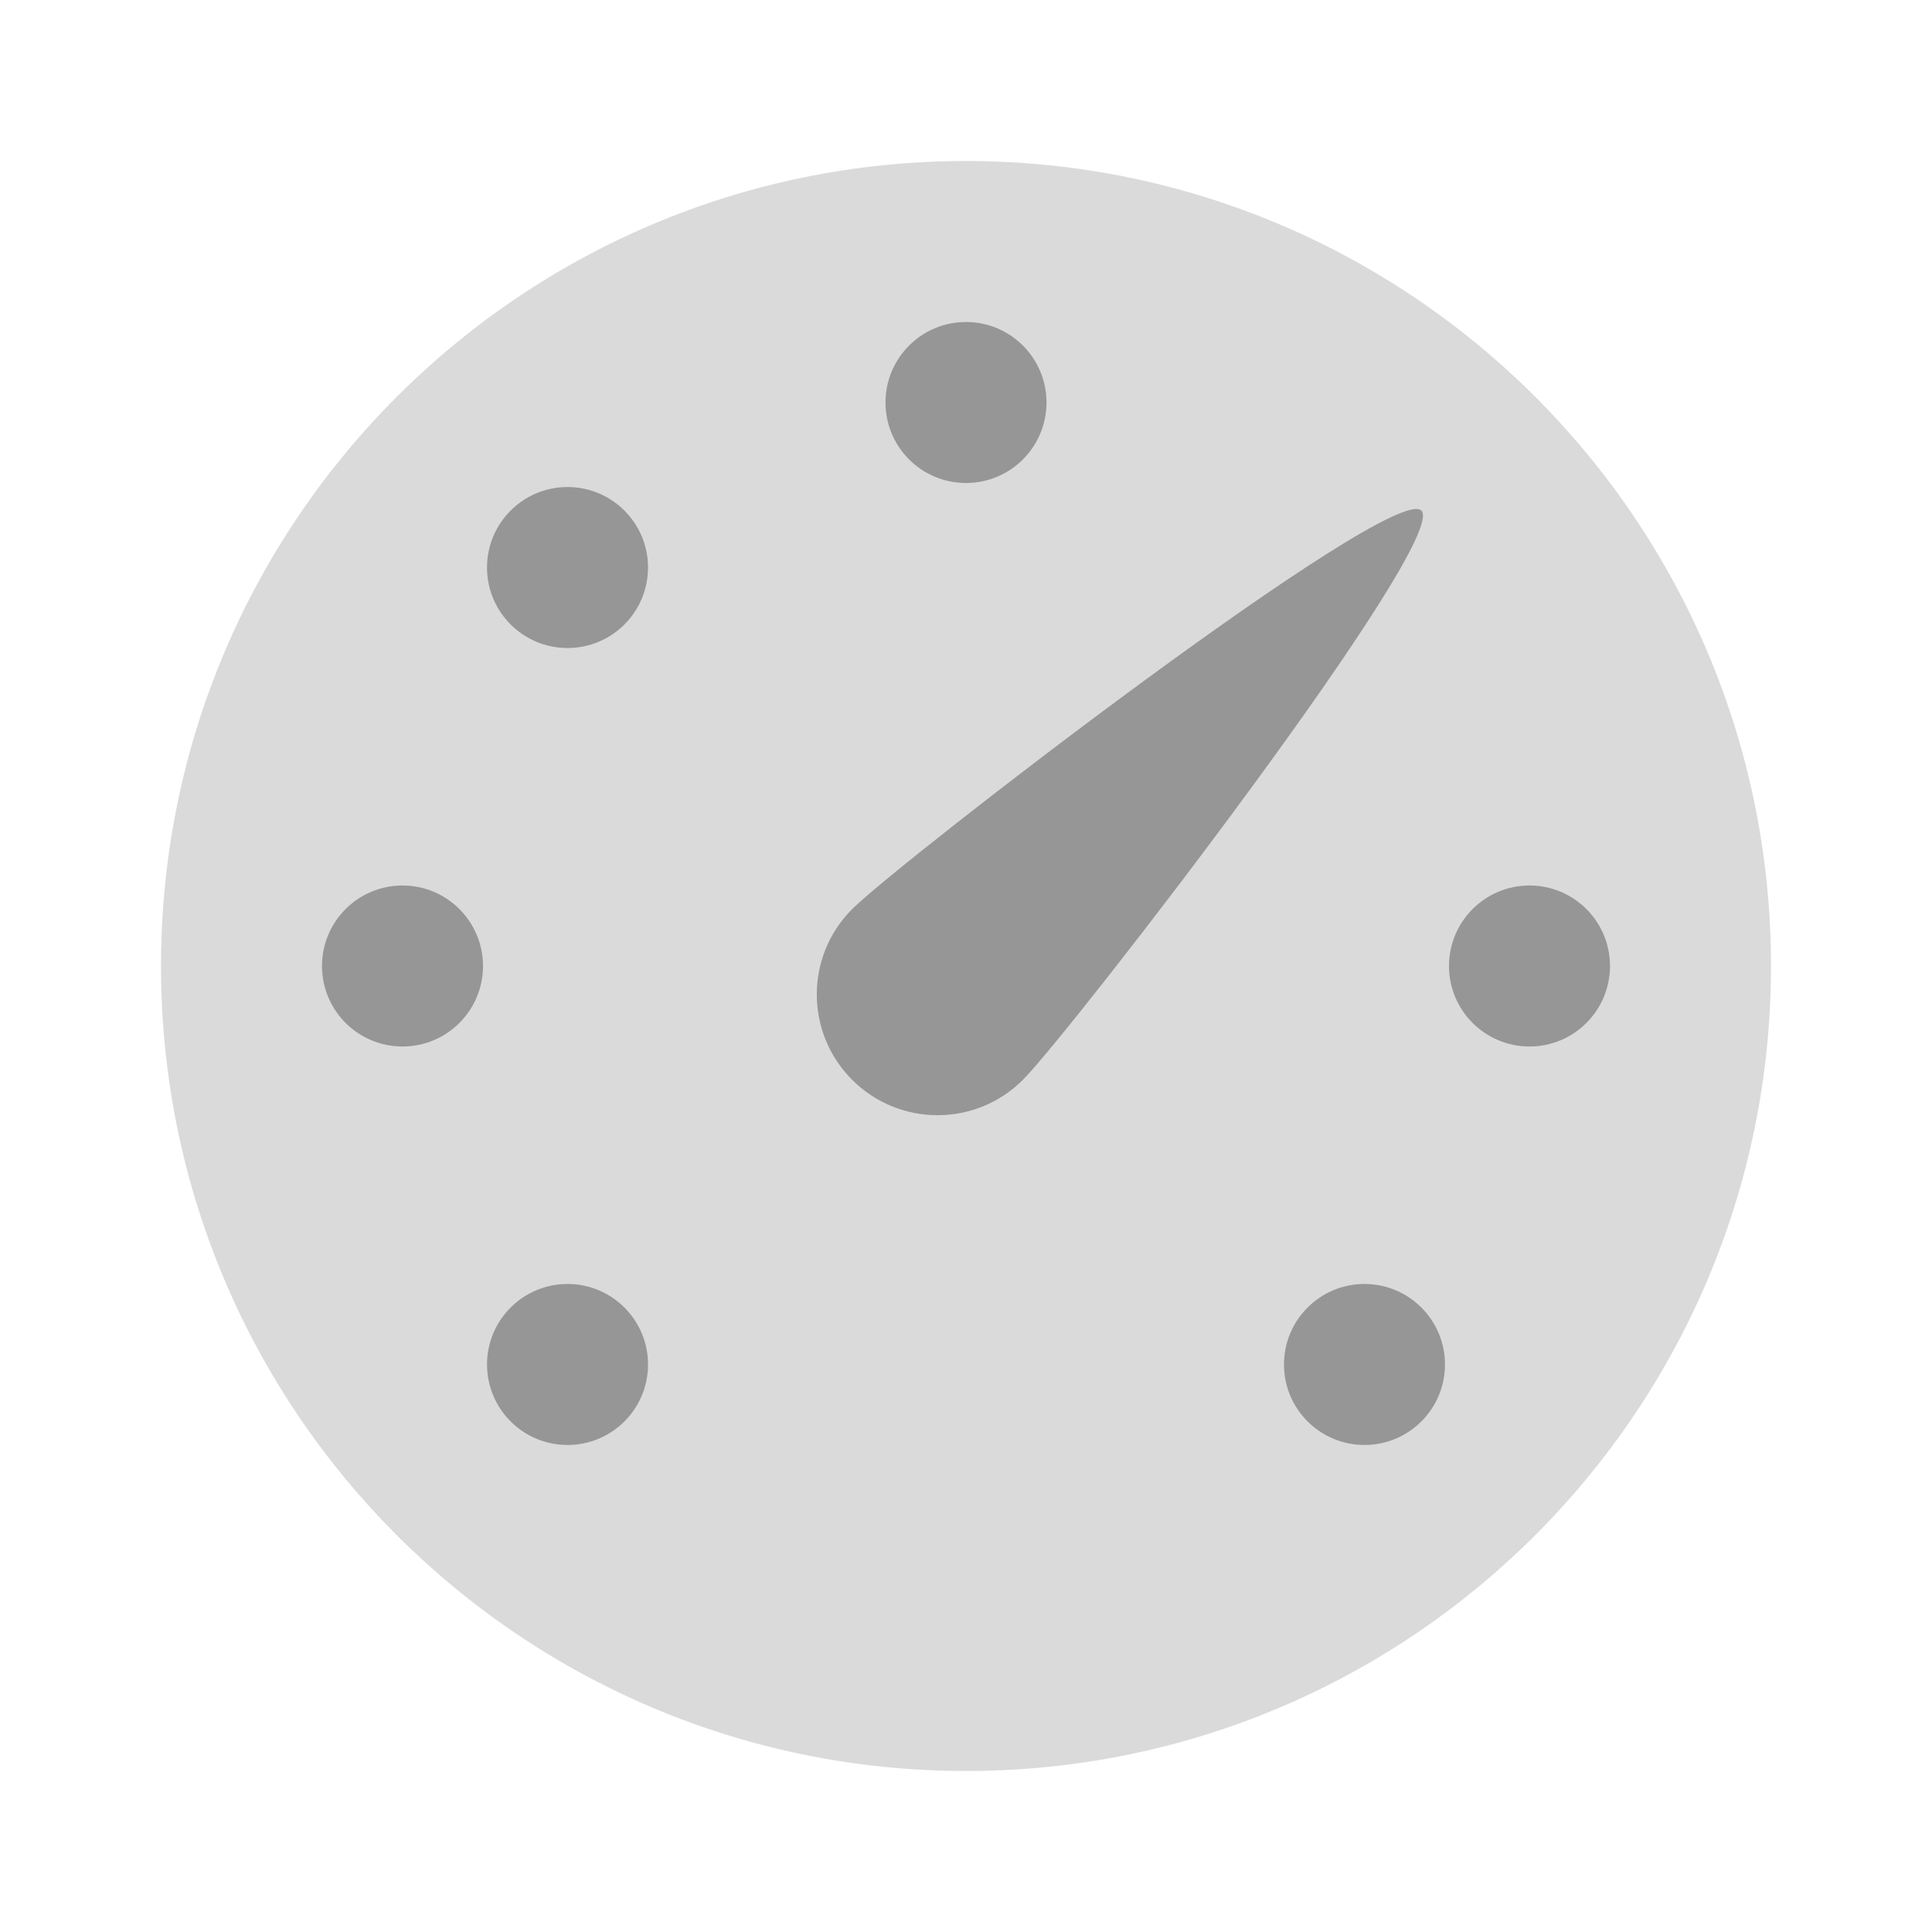
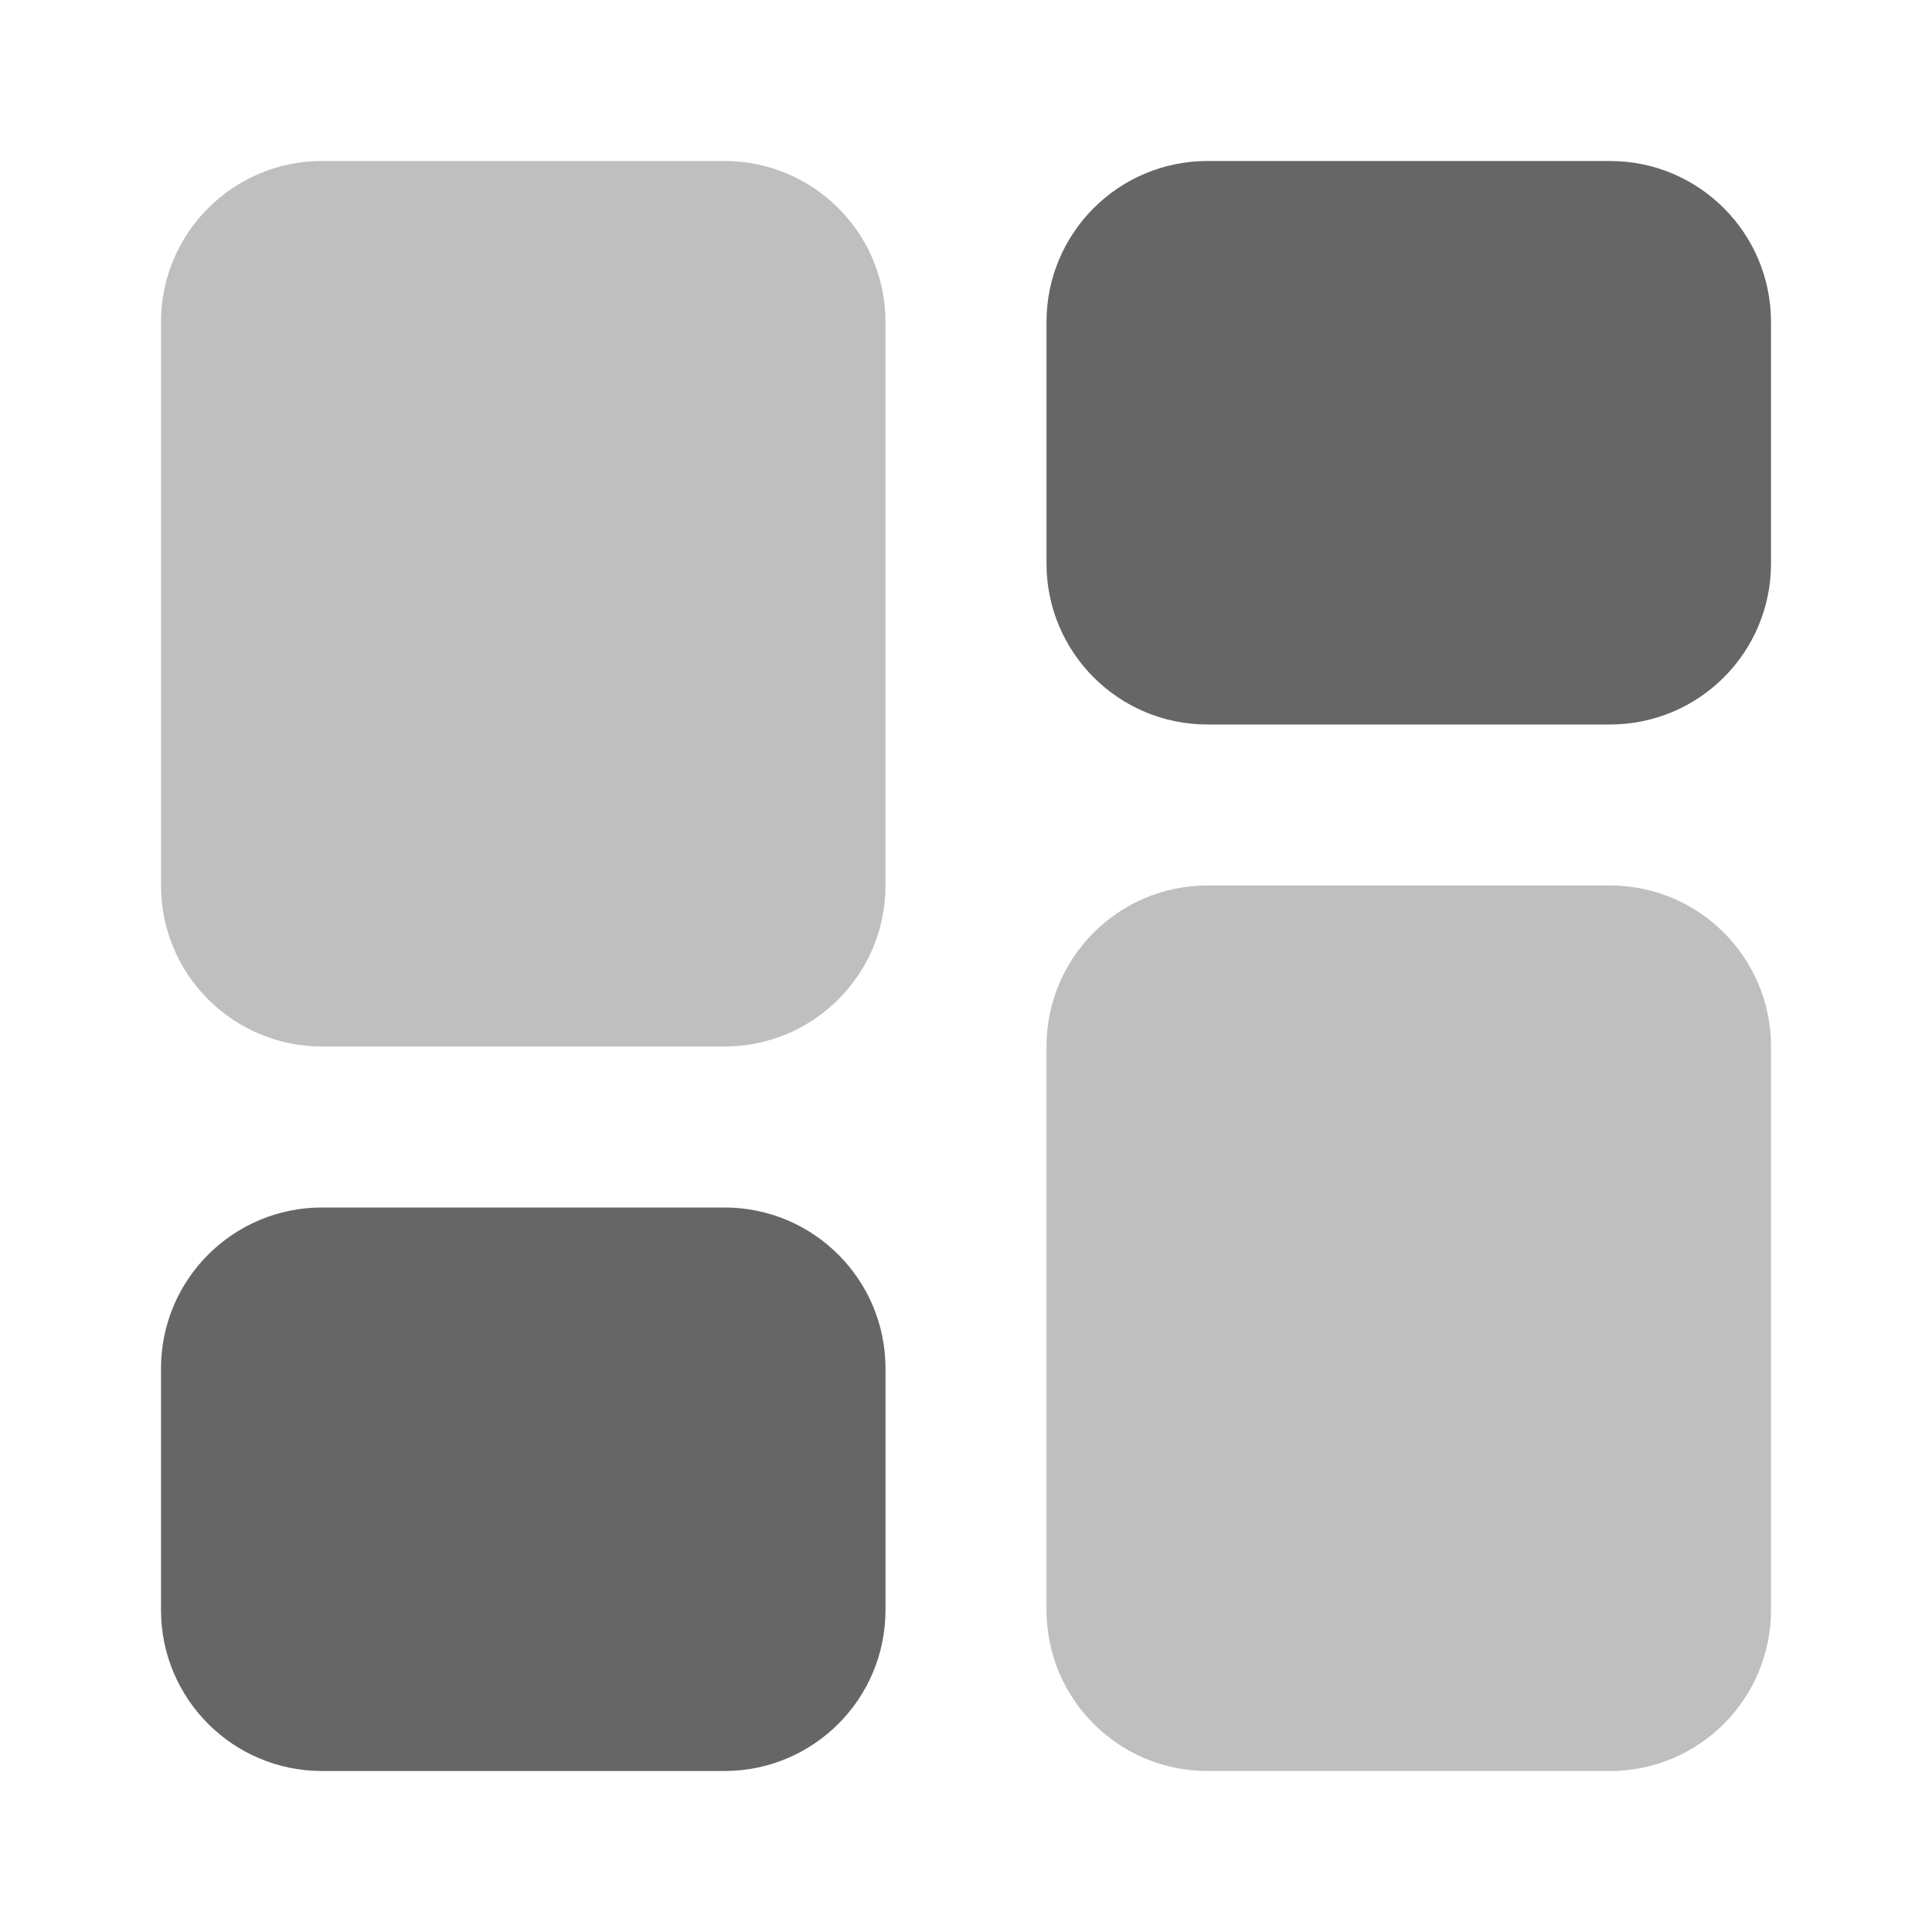
- <svg xmlns="http://www.w3.org/2000/svg" viewBox="0 0 24 24">
-   <circle cx="12" cy="12" r="10" opacity=".35" fill="#969696" />
-   <circle cx="12" cy="5" r="1" fill="#969696" />
-   <circle cx="19" cy="12" r="1" fill="#969696" />
-   <path d="M10.586,13.414c-0.586-0.586-0.586-1.536,0-2.121c0.586-0.586,6.708-5.313,7.071-4.95c0.363,0.363-4.364,6.485-4.95,7.071C12.121,14,11.172,14,10.586,13.414z" fill="#969696" />
-   <circle cx="5" cy="12" r="1" fill="#969696" />
-   <circle cx="7.05" cy="16.95" r="1" fill="#969696" />
-   <circle cx="16.95" cy="16.95" r="1" fill="#969696" />
-   <circle cx="7.05" cy="7.05" r="1" fill="#969696" />
+ <svg xmlns="http://www.w3.org/2000/svg" width="24px" height="24px" viewBox="0 0 24 24" version="1.1">
+   <g id="surface1">
+     <path style=" stroke:none;fill-rule:nonzero;fill:rgb(40%,40%,40%);fill-opacity:1;" d="M 22 4 L 22 7 C 22 8.105 21.105 9 20 9 L 15 9 C 13.895 9 13 8.105 13 7 L 13 4 C 13 2.895 13.895 2 15 2 L 20 2 C 21.105 2 22 2.895 22 4 Z M 9 15 L 4 15 C 2.895 15 2 15.895 2 17 L 2 20 C 2 21.105 2.895 22 4 22 L 9 22 C 10.105 22 11 21.105 11 20 L 11 17 C 11 15.895 10.105 15 9 15 Z M 9 15 " />
+     <path style=" stroke:none;fill-rule:nonzero;fill:rgb(74.902%,74.902%,74.902%);fill-opacity:1;" d="M 11 4 L 11 11 C 11 12.105 10.105 13 9 13 L 4 13 C 2.895 13 2 12.105 2 11 L 2 4 C 2 2.895 2.895 2 4 2 L 9 2 C 10.105 2 11 2.895 11 4 Z M 20 11 L 15 11 C 13.895 11 13 11.895 13 13 L 13 20 C 13 21.105 13.895 22 15 22 L 20 22 C 21.105 22 22 21.105 22 20 L 22 13 C 22 11.895 21.105 11 20 11 Z M 20 11 " />
+   </g>
</svg>
